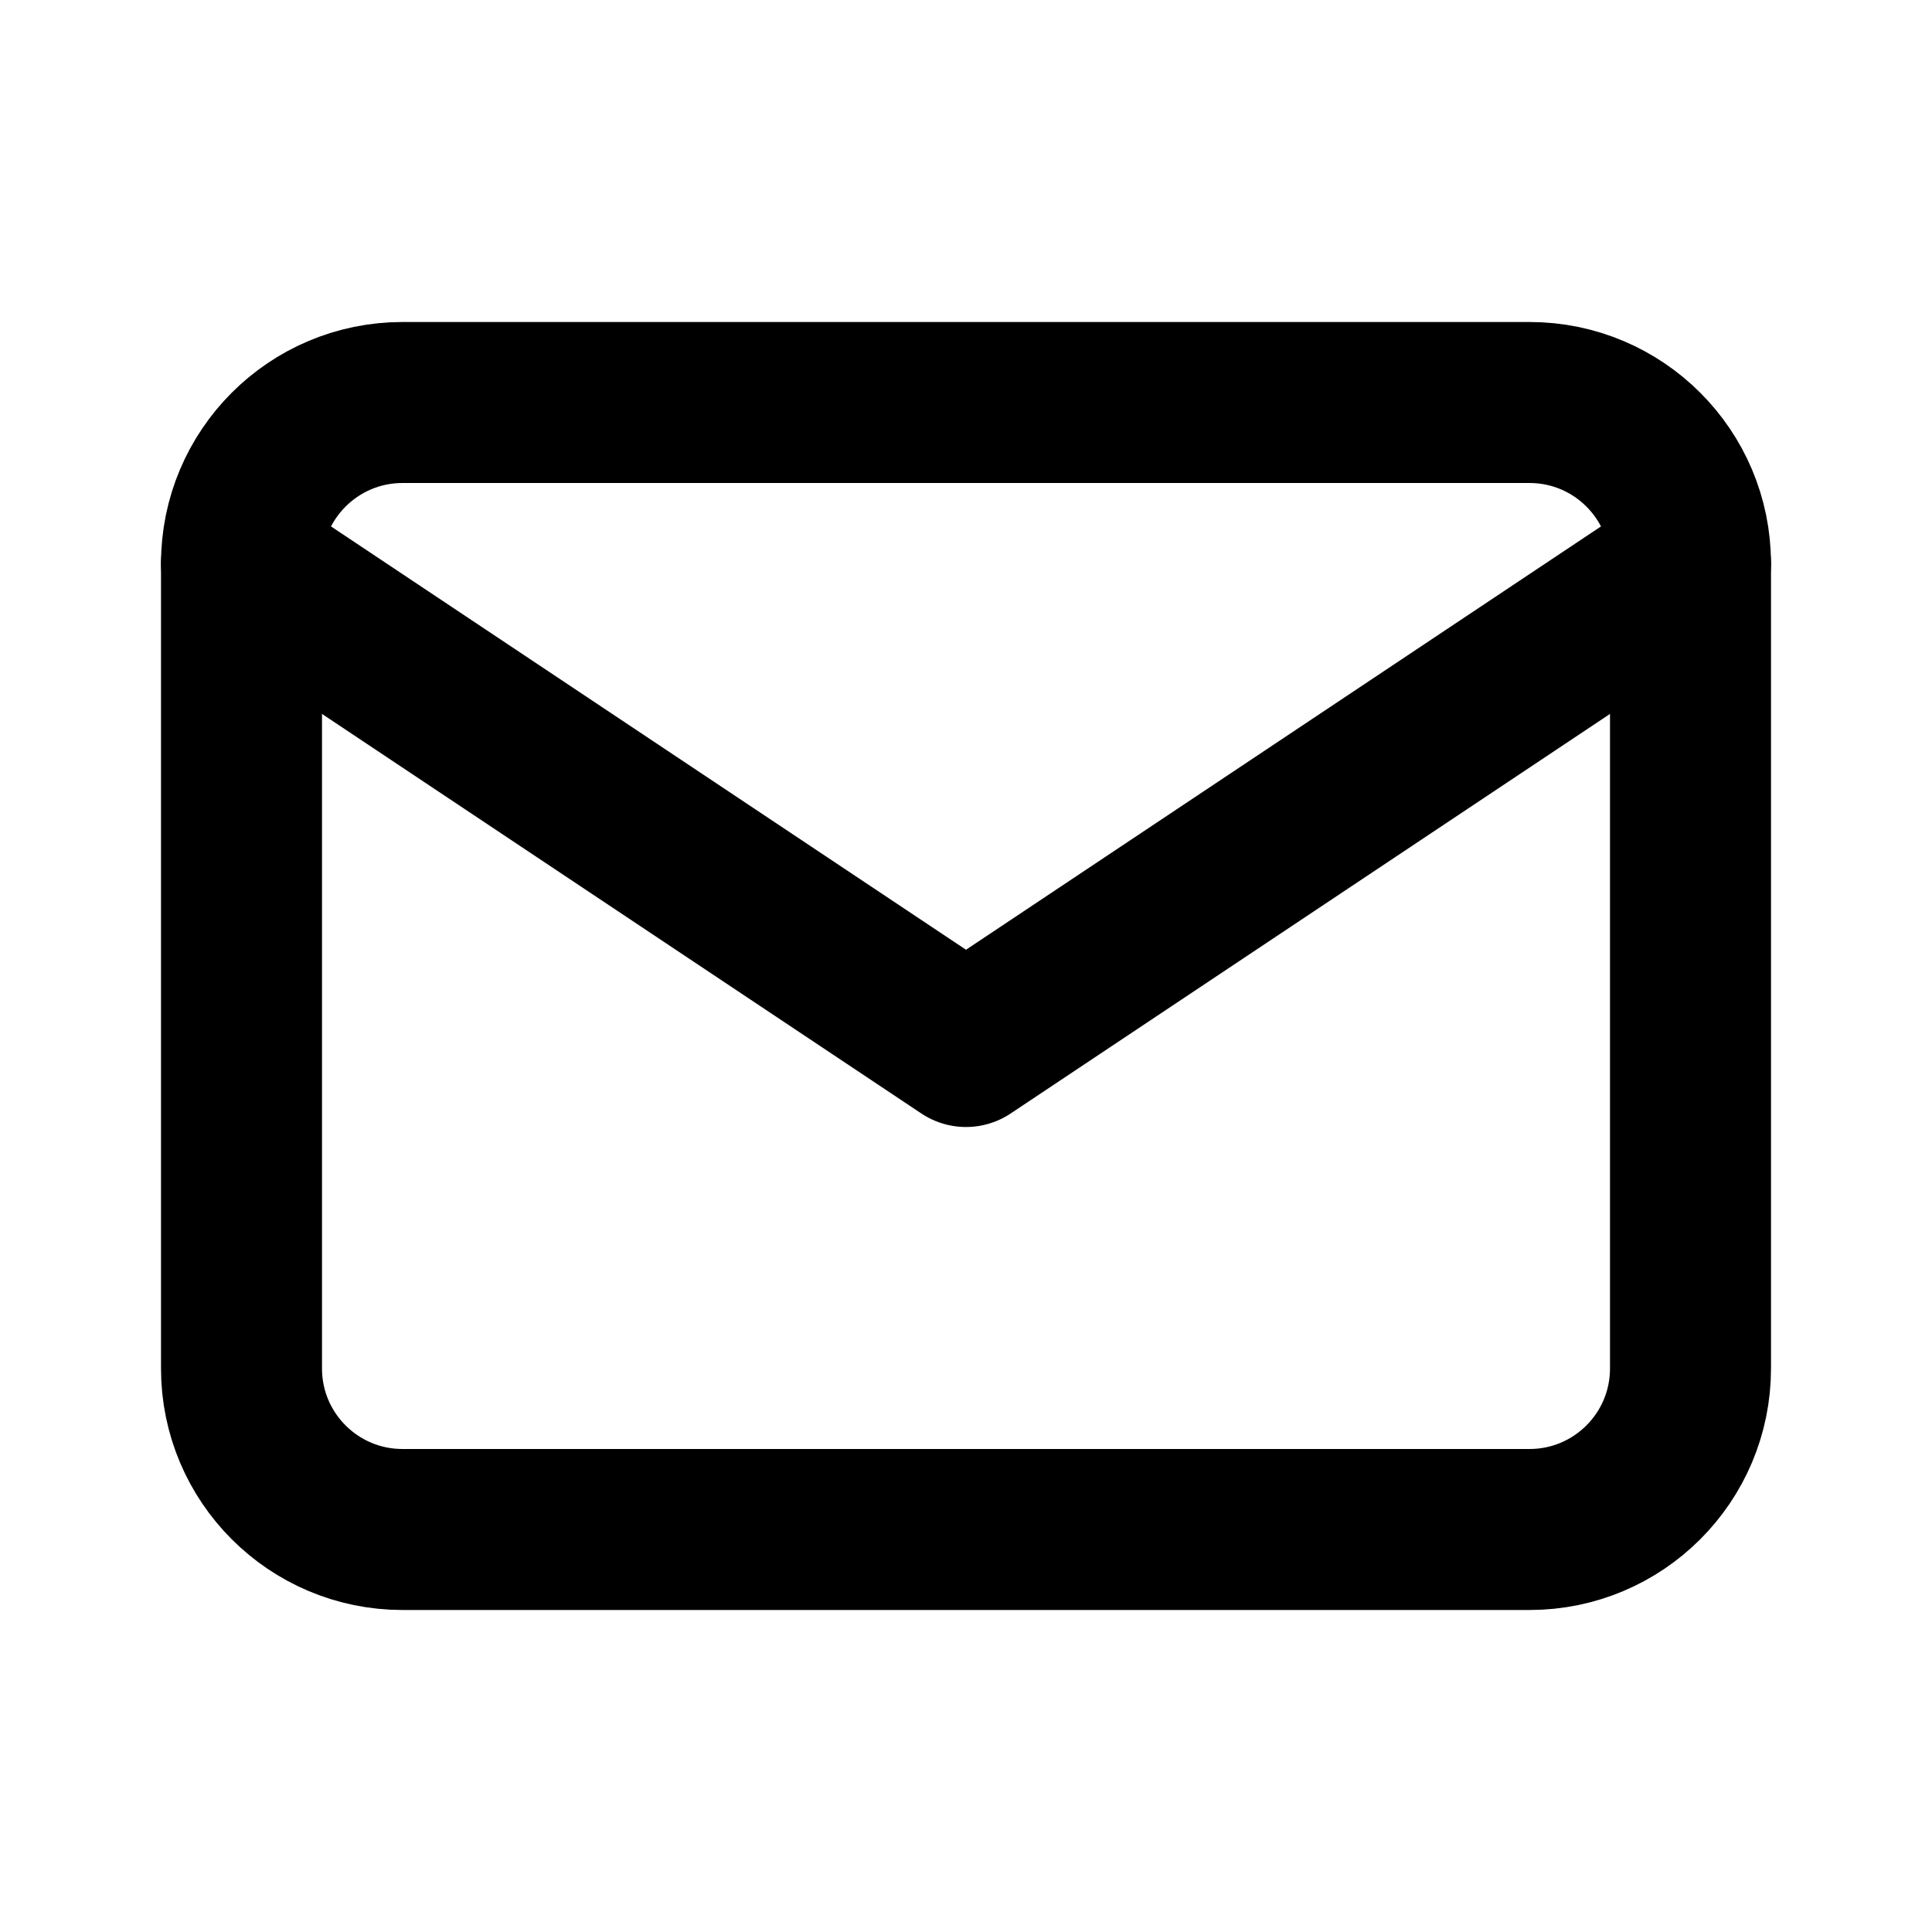
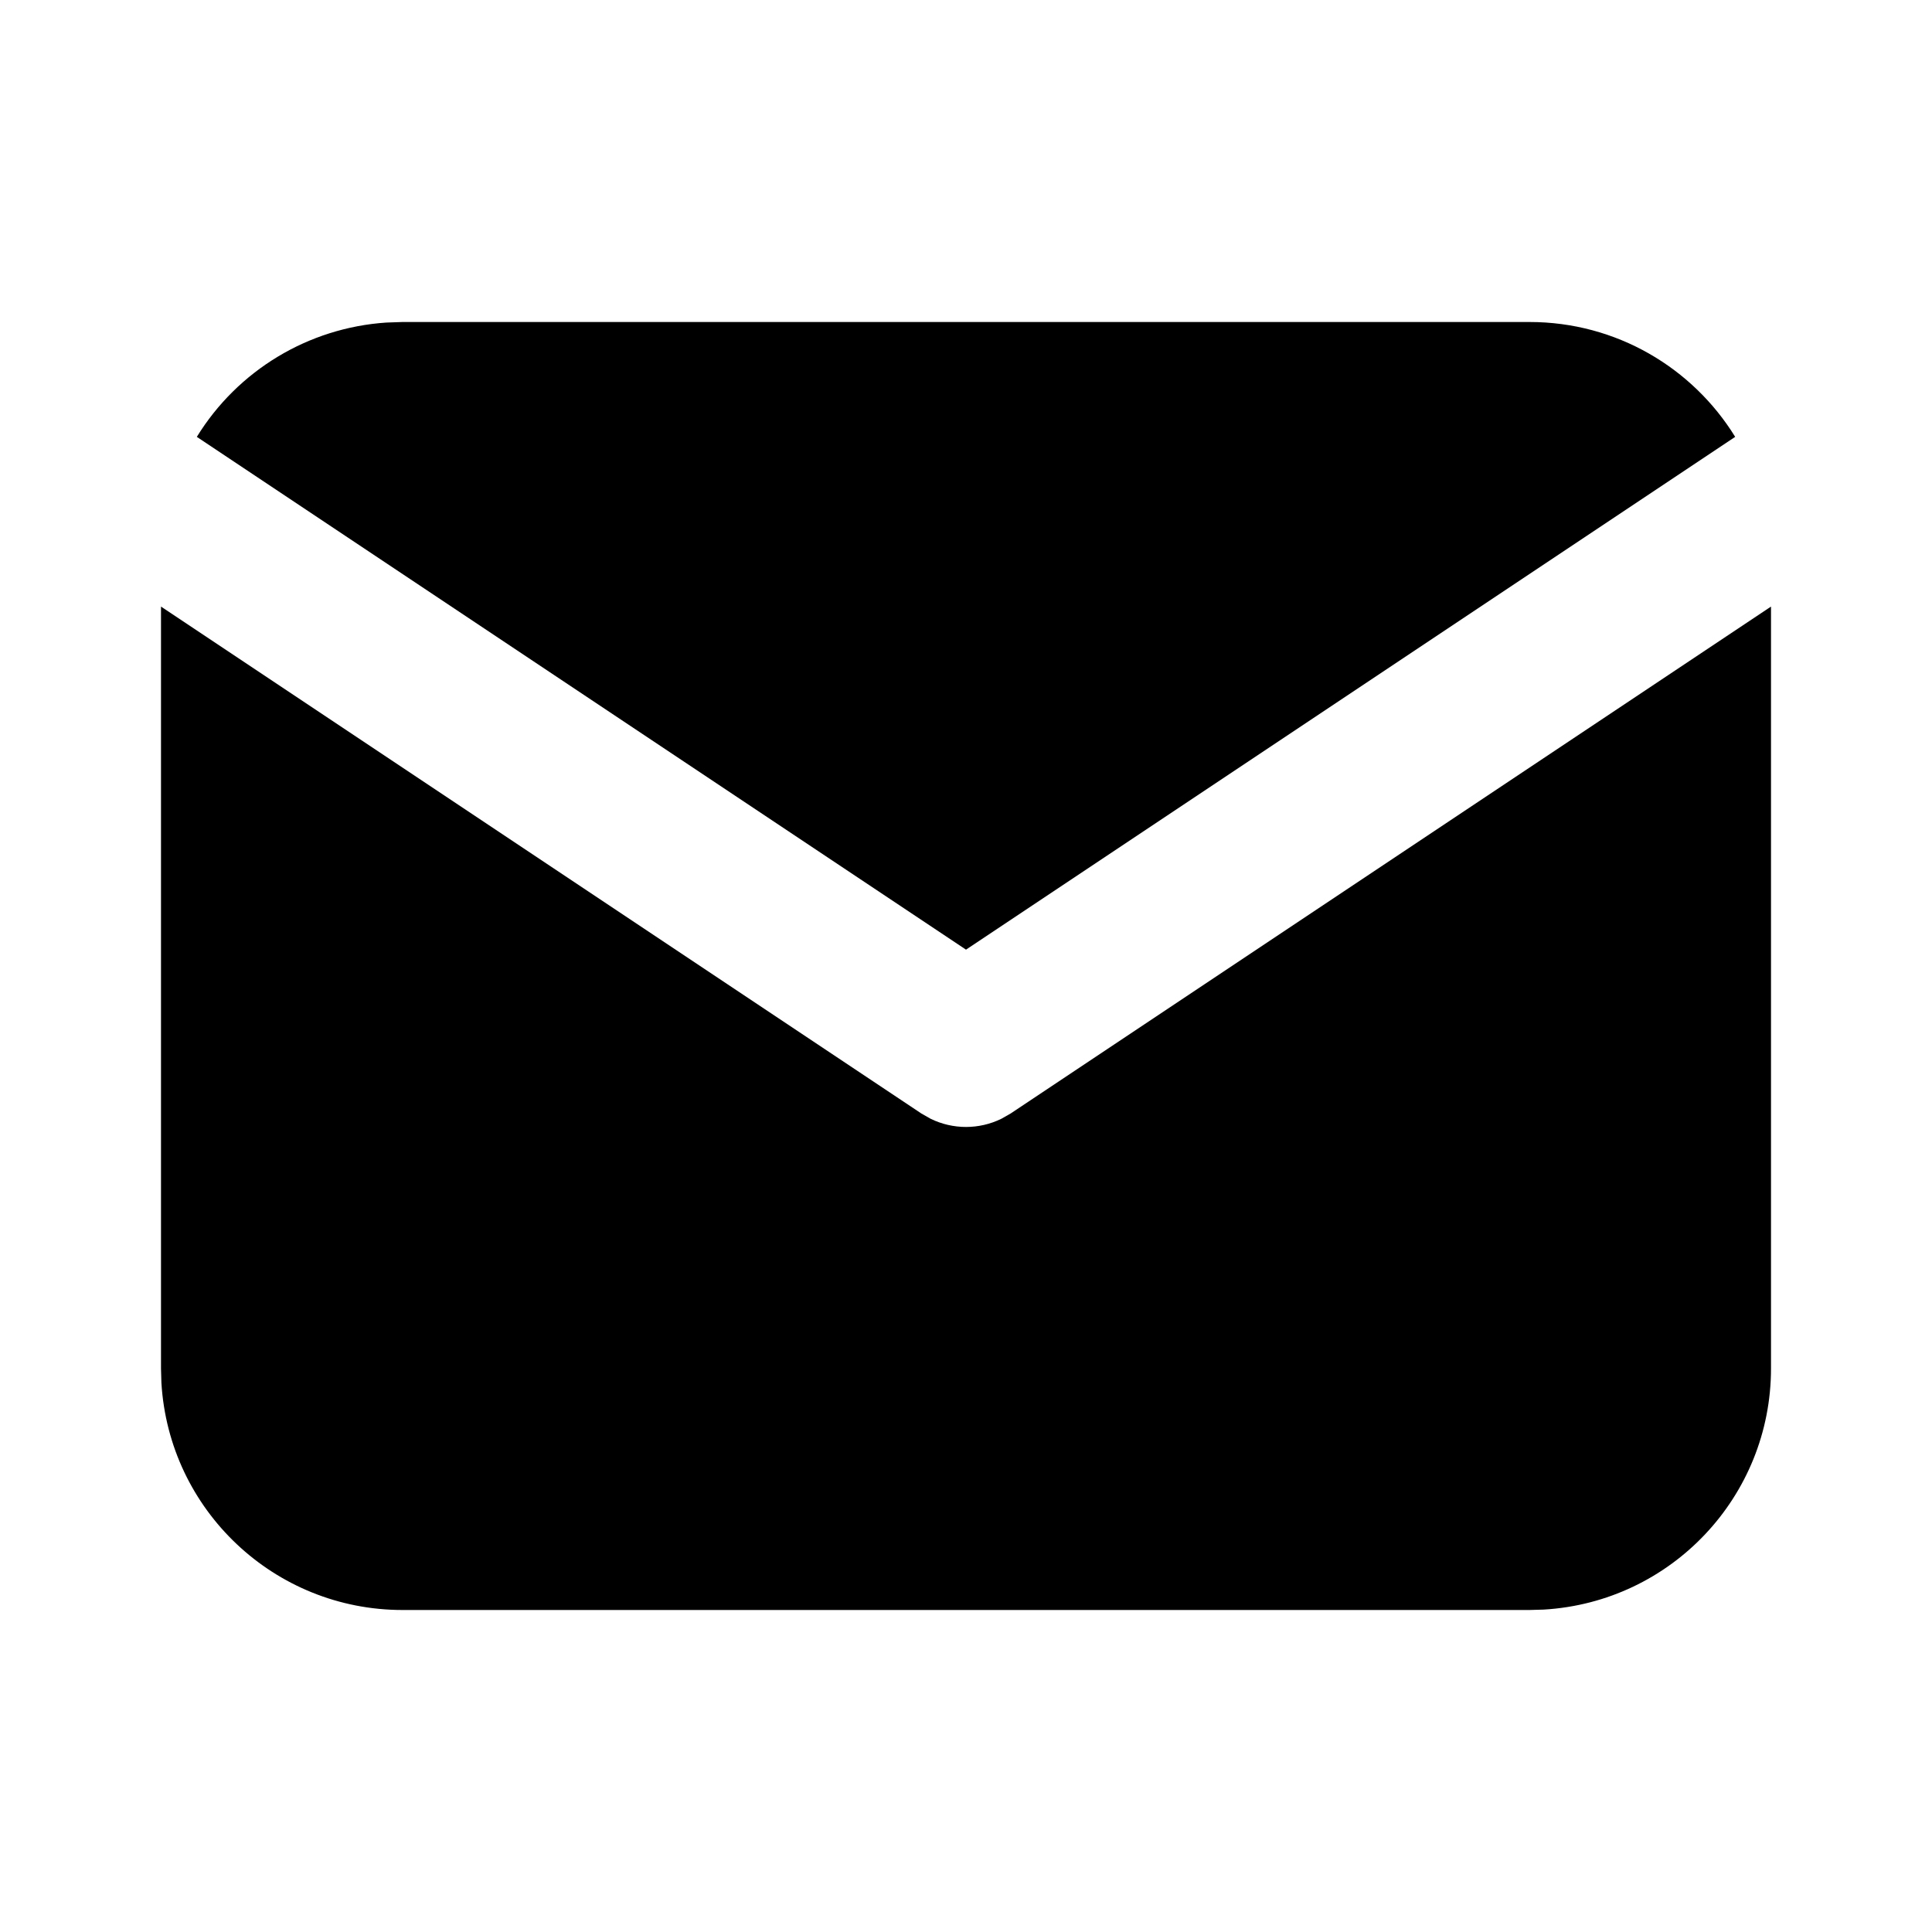
- <svg xmlns="http://www.w3.org/2000/svg" width="24" height="24" viewBox="0 0 24 24" fill="none" stroke="currentColor" stroke-width="2" stroke-linecap="round" stroke-linejoin="round" class="icon icon-tabler icons-tabler-outline icon-tabler-mail">
-   <path stroke="none" d="M0 0h24v24H0z" fill="none" />
-   <path d="M3 7a2 2 0 0 1 2 -2h14a2 2 0 0 1 2 2v10a2 2 0 0 1 -2 2h-14a2 2 0 0 1 -2 -2v-10z" />
-   <path d="M3 7l9 6l9 -6" />
+ <svg xmlns="http://www.w3.org/2000/svg" width="24" height="24" viewBox="0 0 24 24" fill="currentColor">
+   <path d="M22 7.535v9.465a3 3 0 0 1 -2.824 2.995l-.176 .005h-14a3 3 0 0 1 -2.995 -2.824l-.005 -.176v-9.465l9.445 6.297l.116 .066a1 1 0 0 0 .878 0l.116 -.066l9.445 -6.297z" />
+   <path d="M19 4c1.08 0 2.027 .57 2.555 1.427l-9.555 6.37l-9.555 -6.37a2.999 2.999 0 0 1 2.354 -1.42l.201 -.007h14z" />
</svg>
